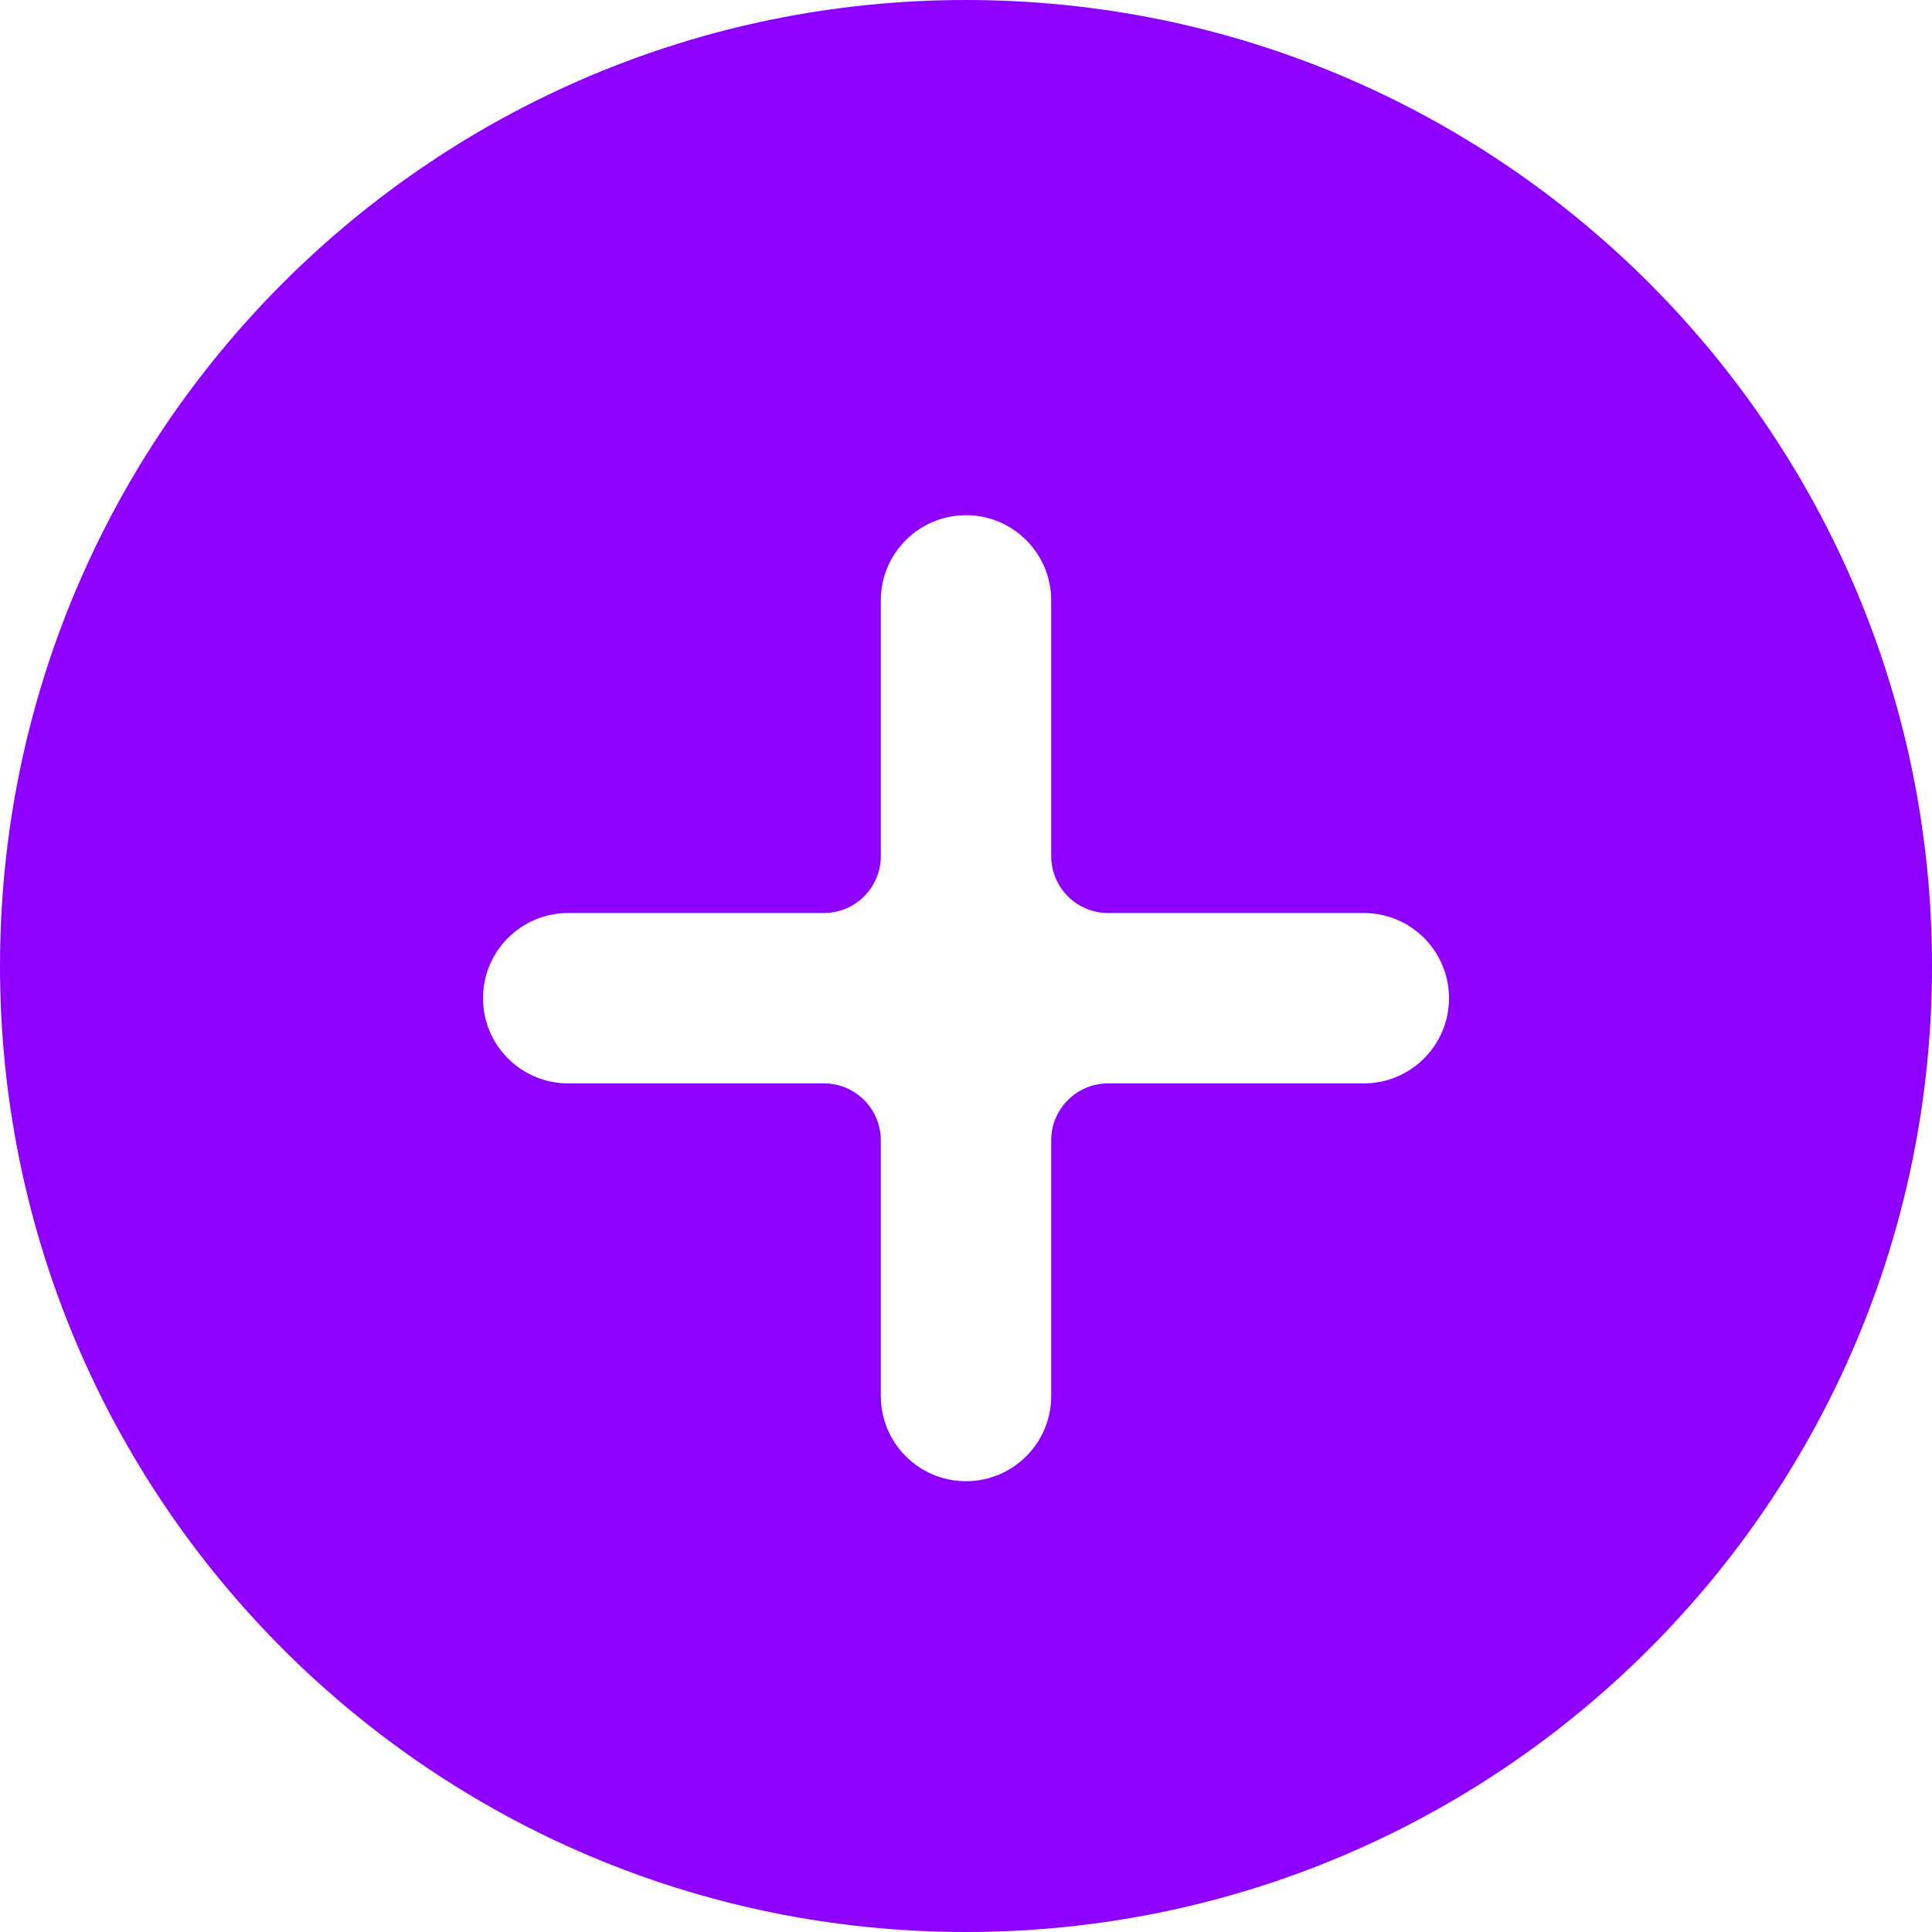
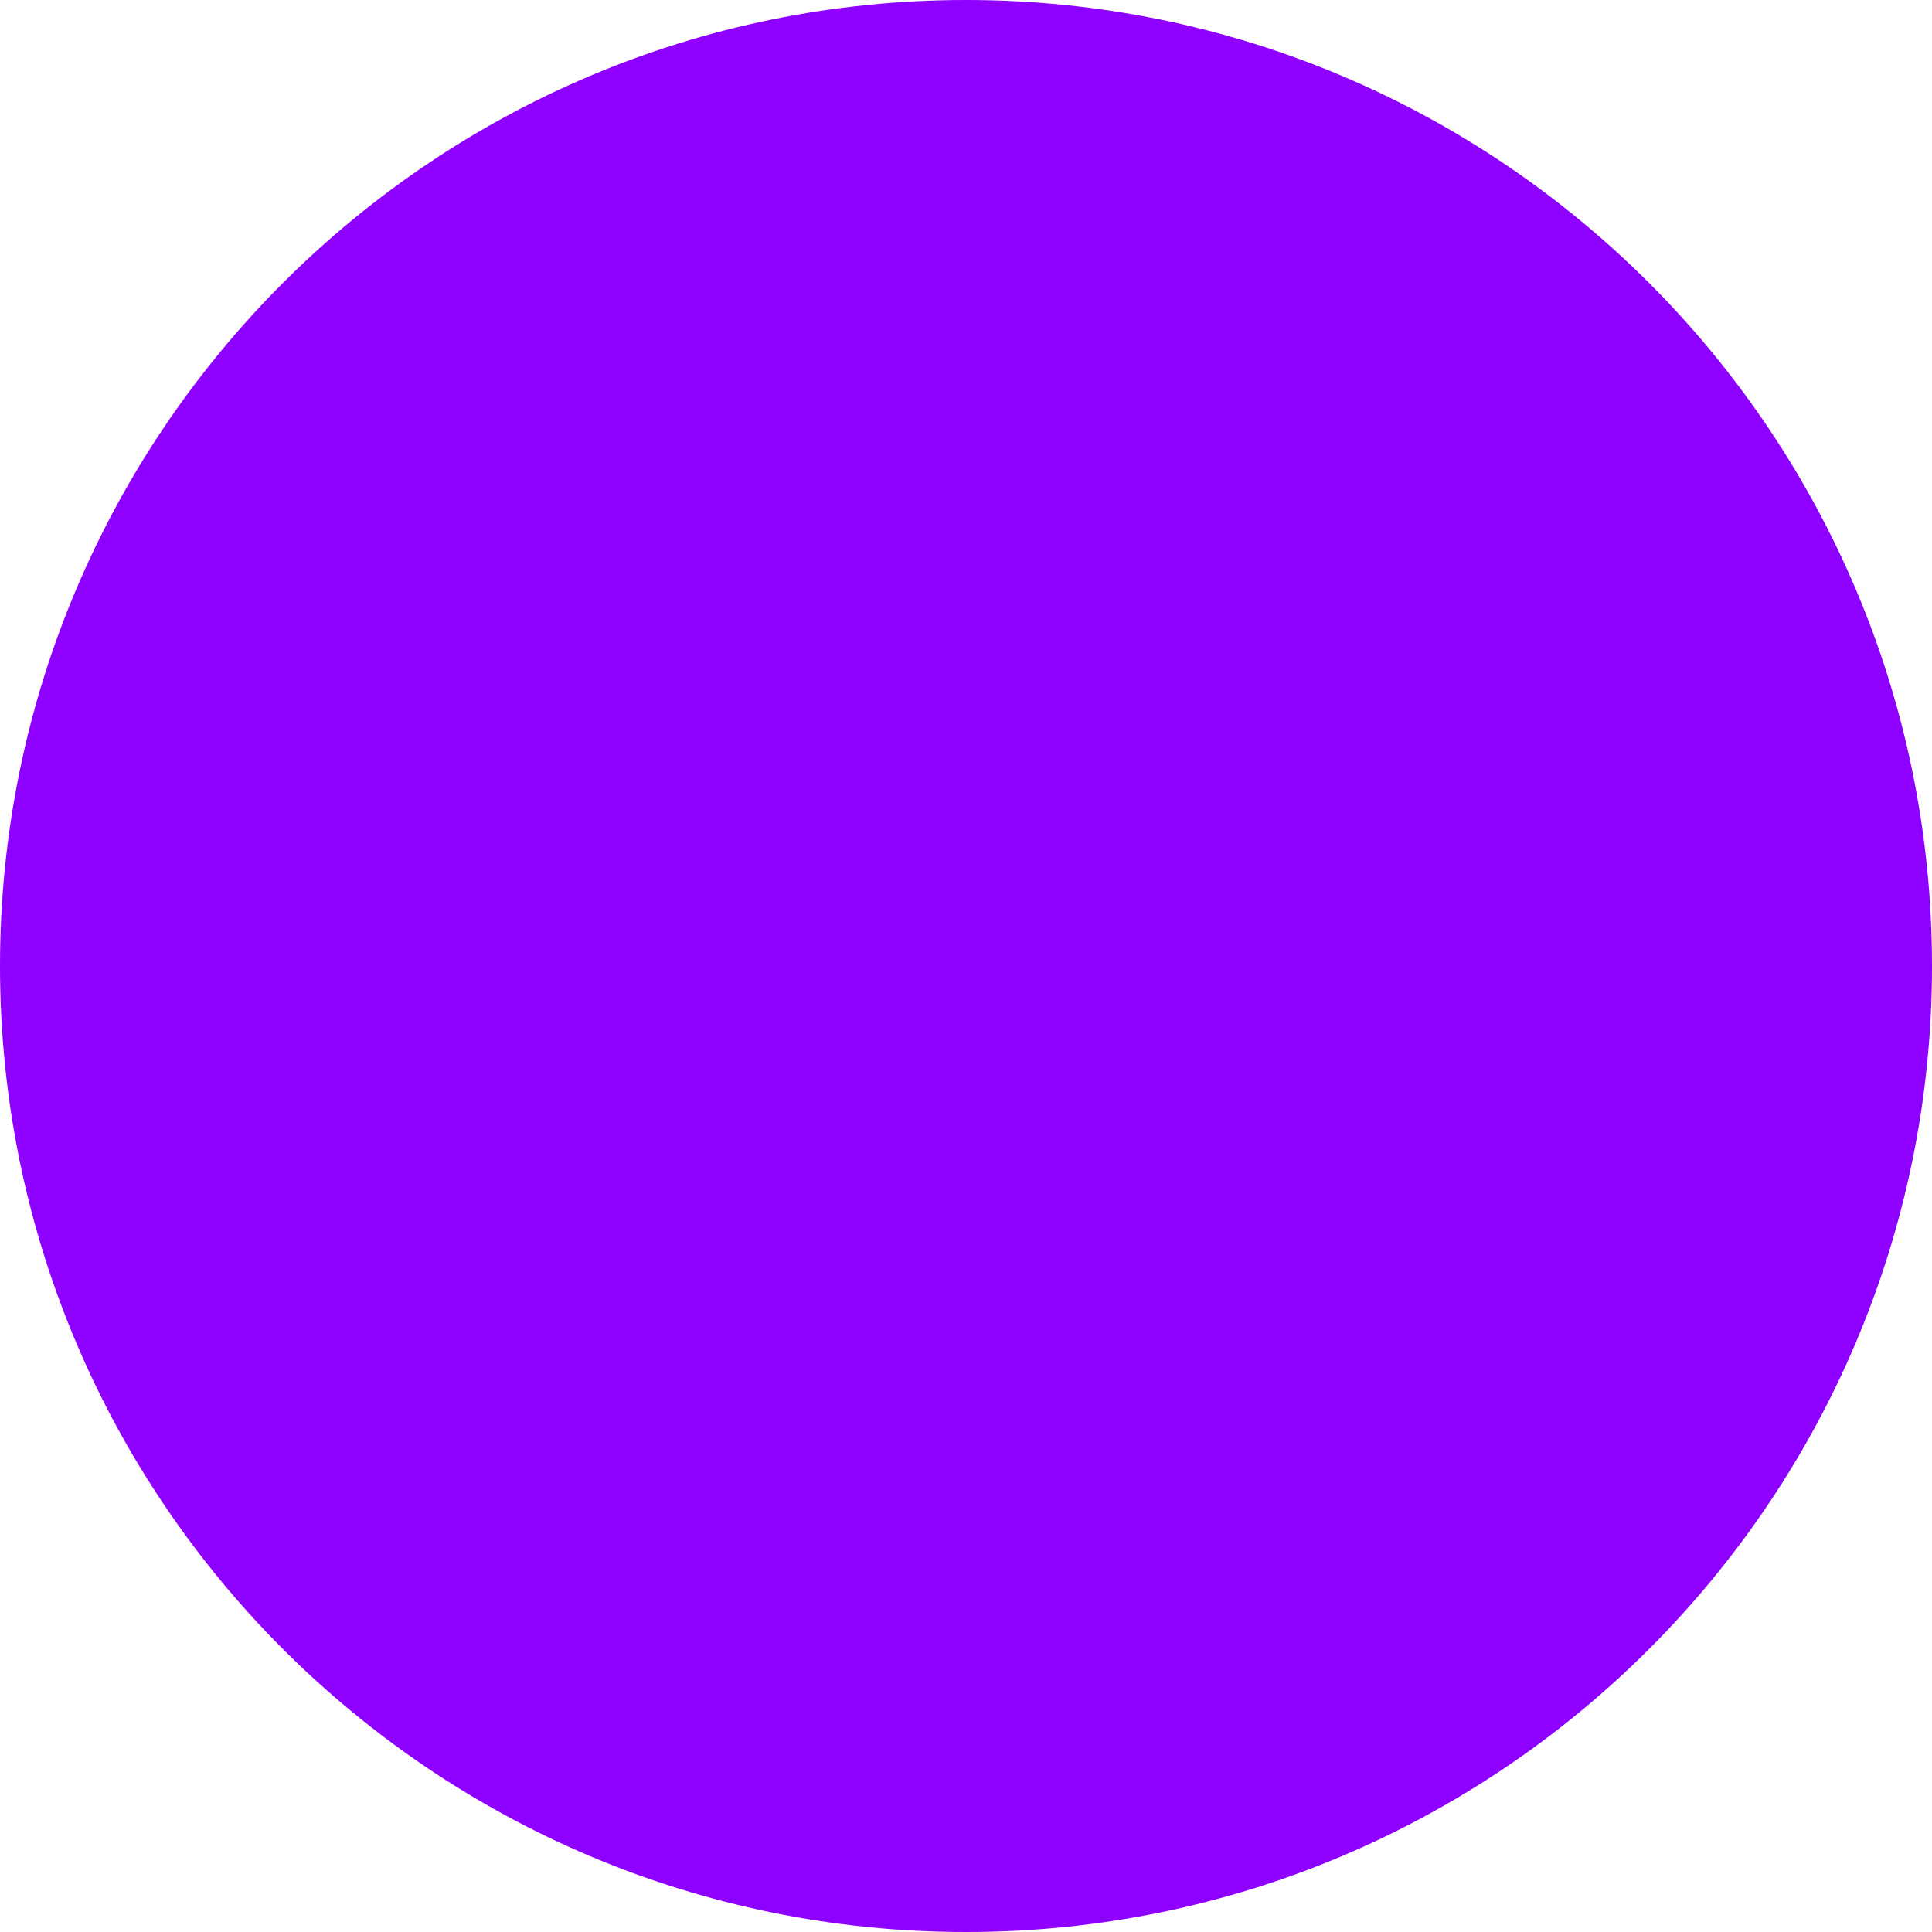
<svg xmlns="http://www.w3.org/2000/svg" width="30" height="30" viewBox="0 0 30 30" fill="none">
-   <path fill-rule="evenodd" clip-rule="evenodd" d="M15 30C23.284 30 30 23.284 30 15C30 6.716 23.284 0 15 0C6.716 0 0 6.716 0 15C0 23.284 6.716 30 15 30ZM16.323 9.324C16.323 8.593 15.731 8 15 8C14.269 8 13.677 8.593 13.677 9.324V13.294C13.677 13.781 13.281 14.177 12.794 14.177H8.824C8.093 14.177 7.5 14.769 7.5 15.5C7.5 16.231 8.093 16.823 8.824 16.823H12.794C13.281 16.823 13.677 17.219 13.677 17.706V21.677C13.677 22.407 14.269 23 15 23C15.731 23 16.323 22.407 16.323 21.677V17.706C16.323 17.219 16.719 16.823 17.206 16.823H21.177C21.907 16.823 22.5 16.231 22.5 15.5C22.5 14.769 21.907 14.177 21.177 14.177H17.206C16.719 14.177 16.323 13.781 16.323 13.294V9.324Z" fill="#8E00FF" />
+   <path fillRule="evenodd" clipRule="evenodd" d="M15 30C23.284 30 30 23.284 30 15C30 6.716 23.284 0 15 0C6.716 0 0 6.716 0 15C0 23.284 6.716 30 15 30ZM16.323 9.324C16.323 8.593 15.731 8 15 8C14.269 8 13.677 8.593 13.677 9.324V13.294C13.677 13.781 13.281 14.177 12.794 14.177H8.824C8.093 14.177 7.5 14.769 7.5 15.5C7.5 16.231 8.093 16.823 8.824 16.823H12.794C13.281 16.823 13.677 17.219 13.677 17.706V21.677C13.677 22.407 14.269 23 15 23C15.731 23 16.323 22.407 16.323 21.677V17.706C16.323 17.219 16.719 16.823 17.206 16.823H21.177C21.907 16.823 22.5 16.231 22.5 15.5C22.5 14.769 21.907 14.177 21.177 14.177H17.206C16.719 14.177 16.323 13.781 16.323 13.294V9.324Z" fill="#8E00FF" />
</svg>
